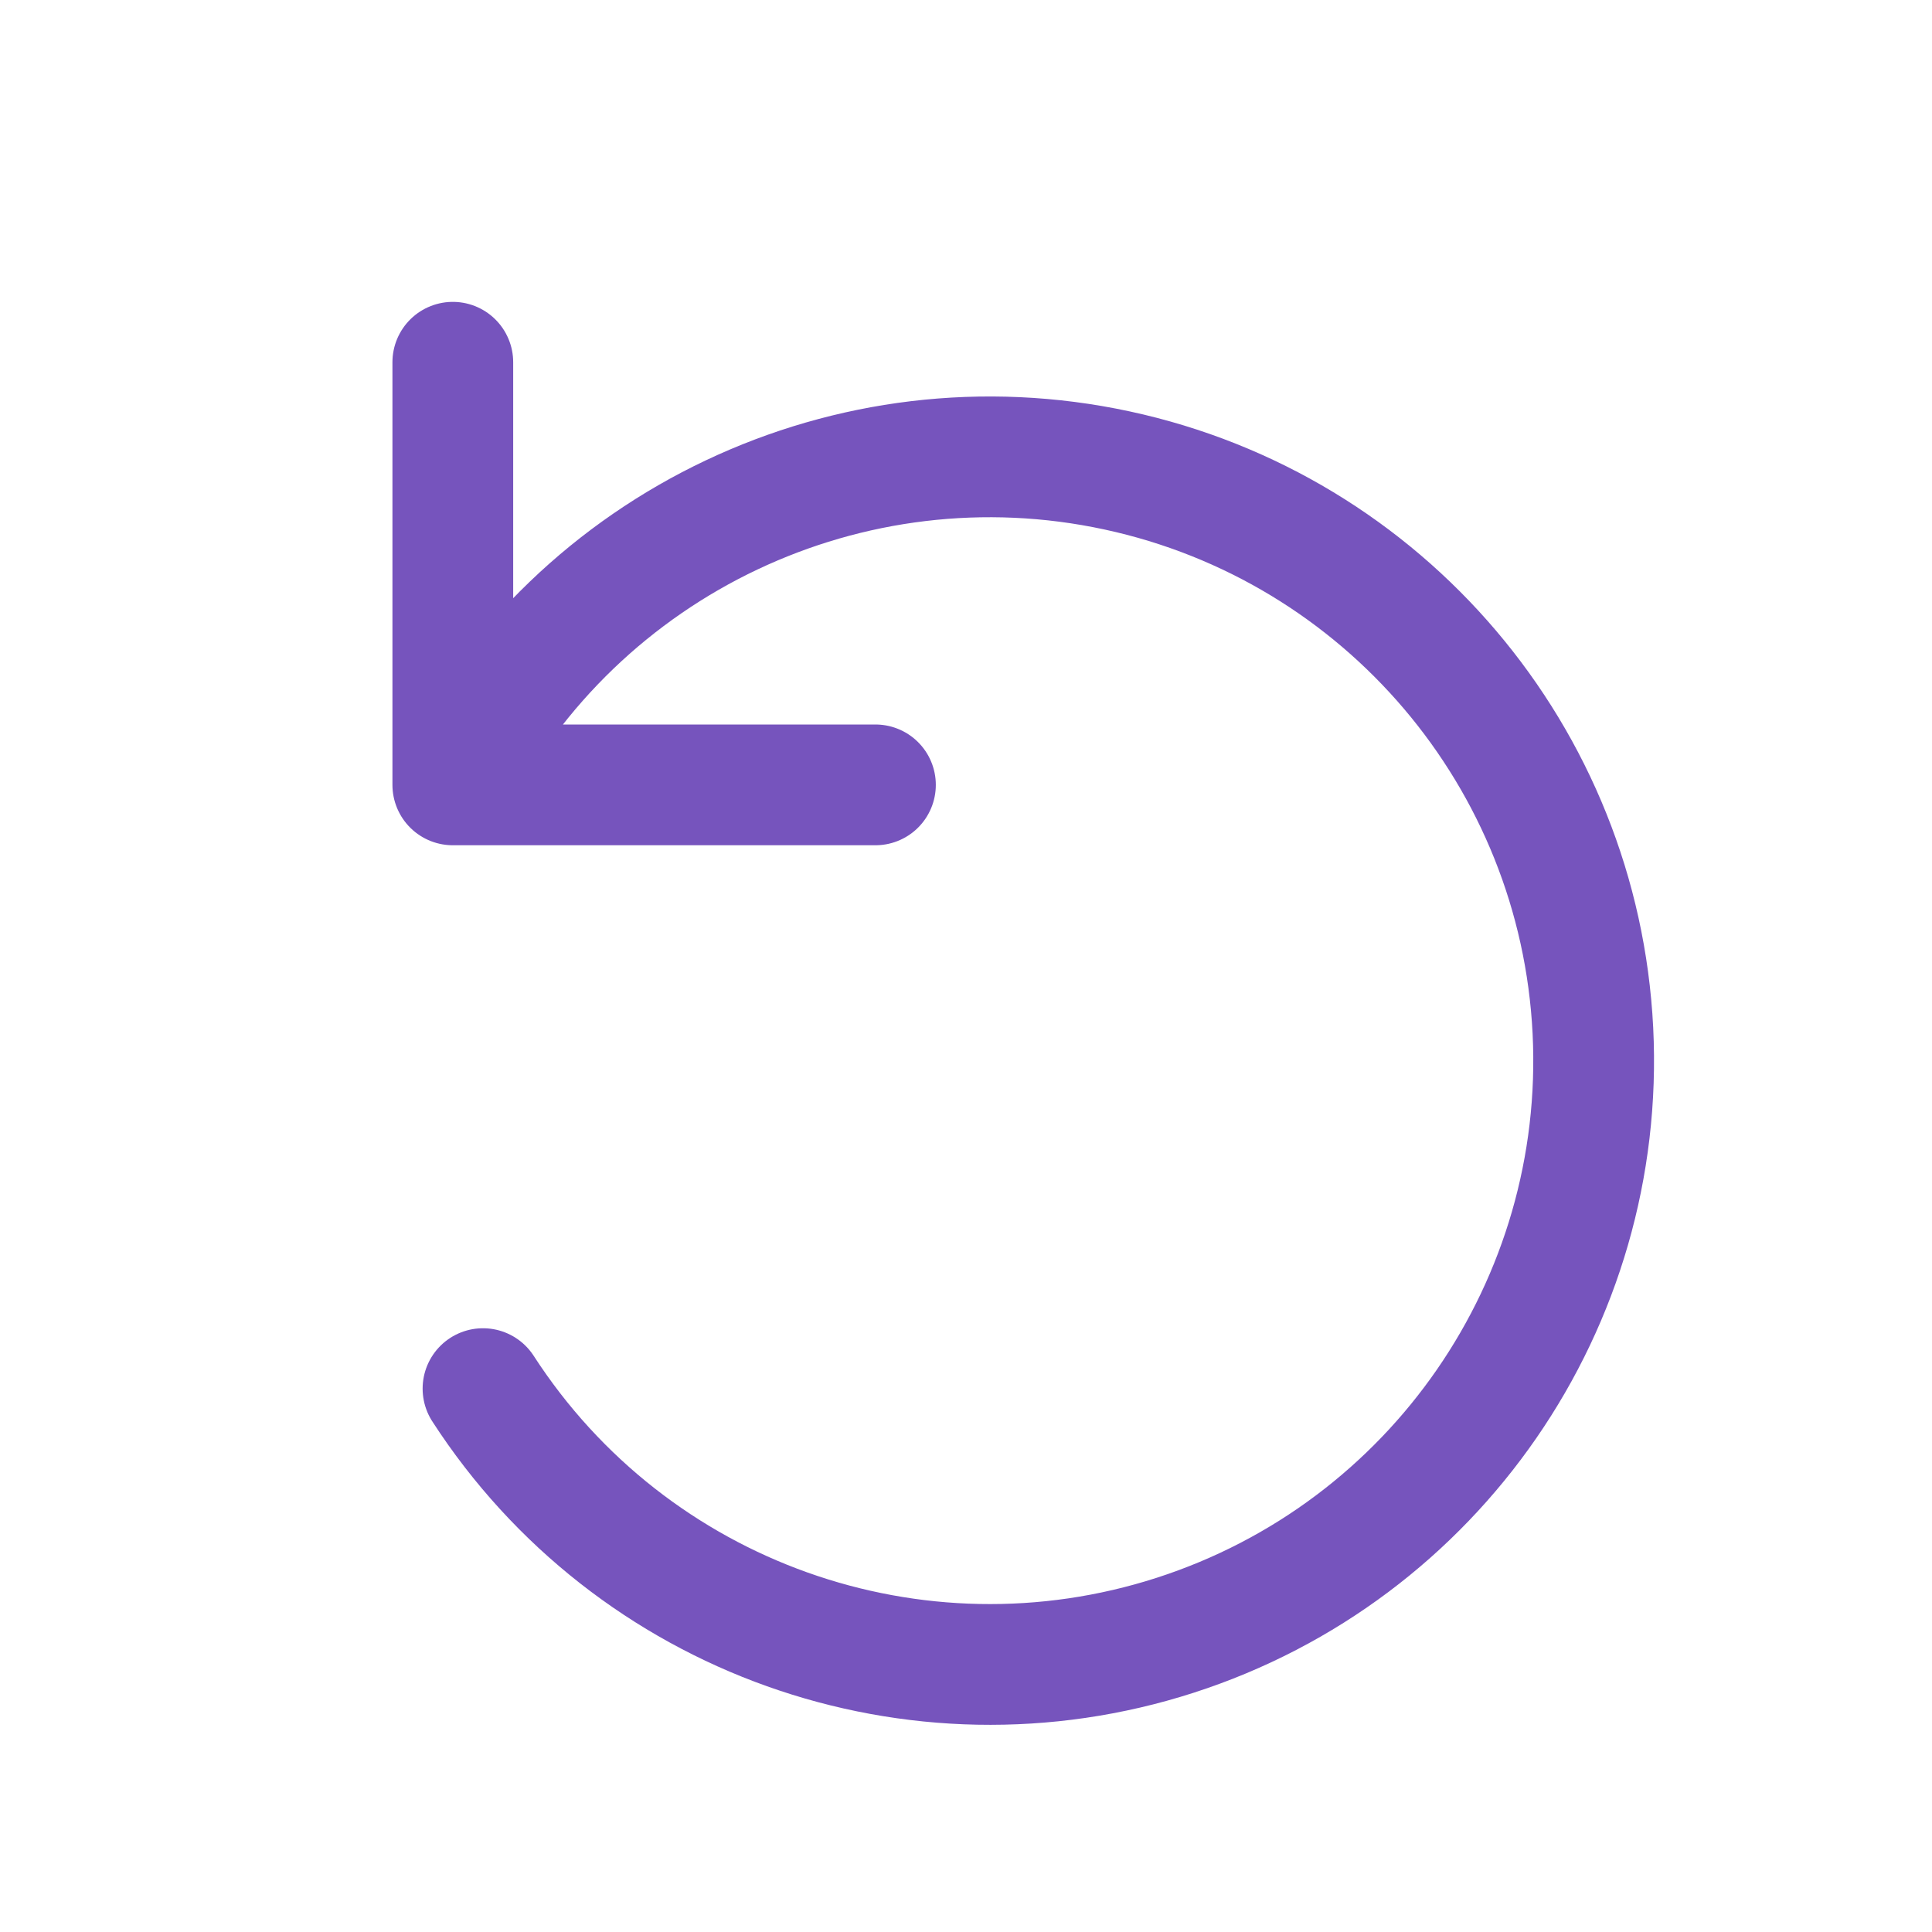
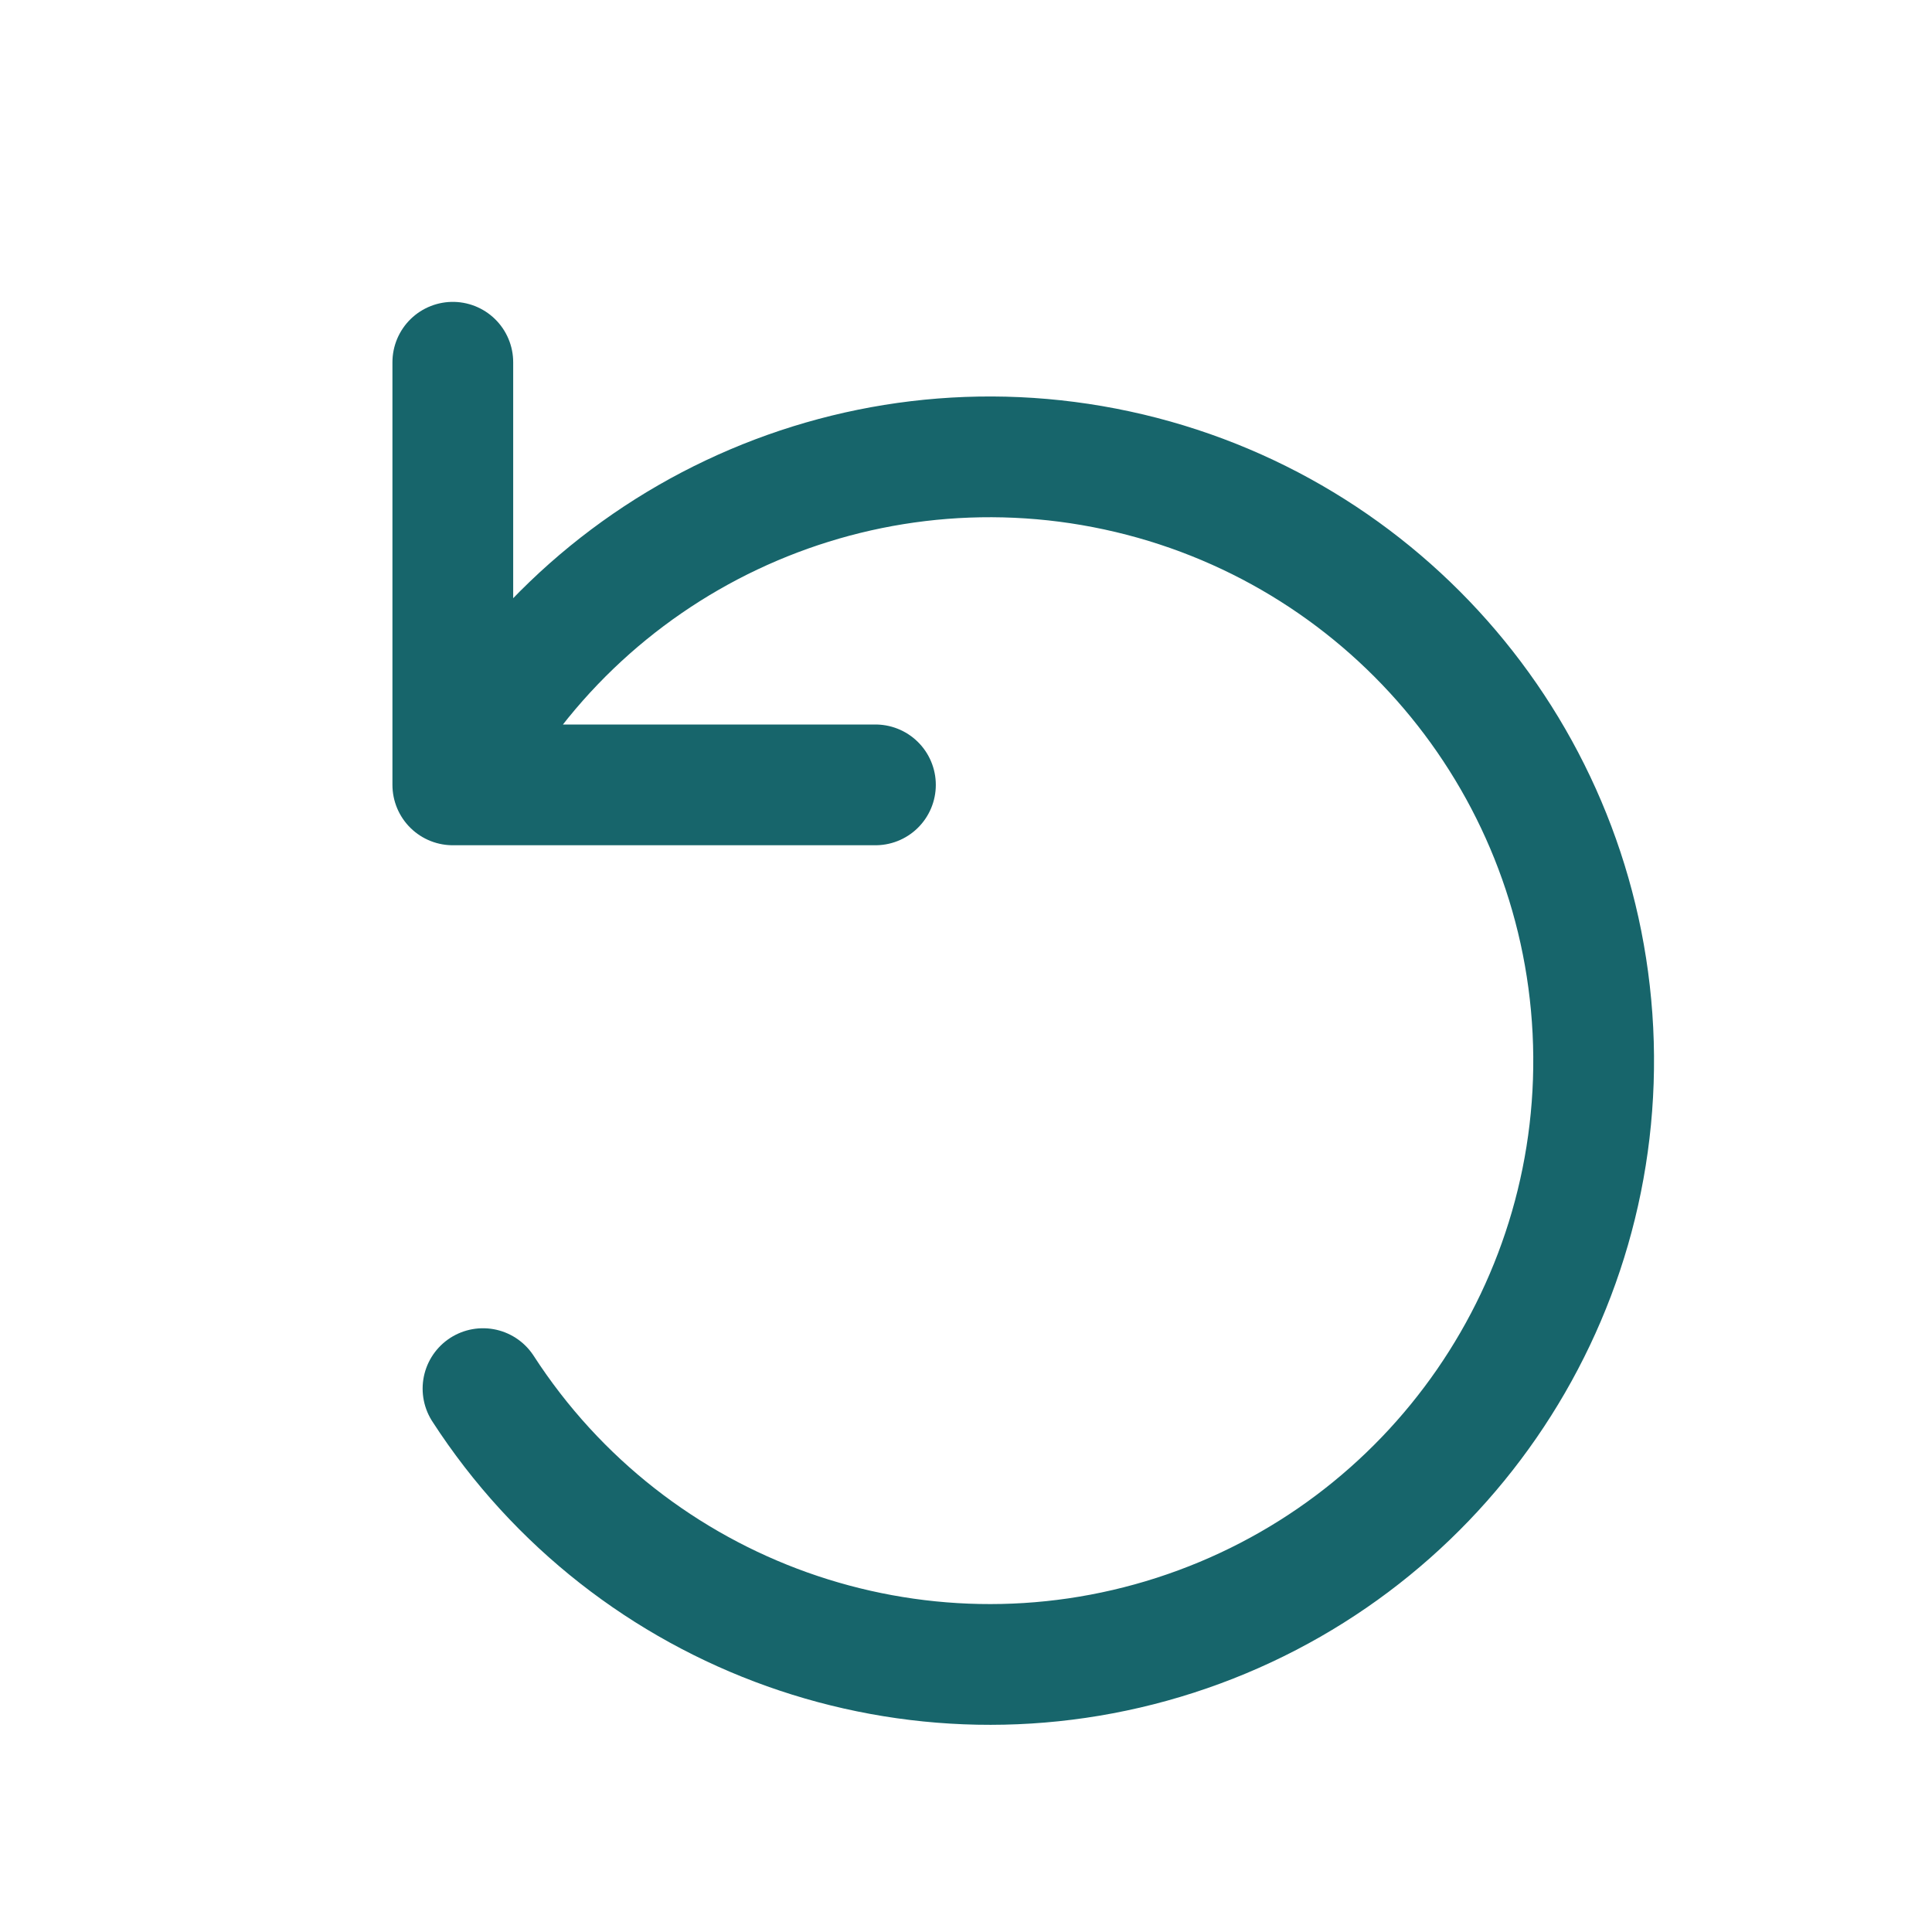
<svg xmlns="http://www.w3.org/2000/svg" width="64" height="64" viewBox="0 0 64 64" fill="none">
  <g stroke-linecap="round" stroke-linejoin="round">
-     <path d="M15 26a20 20 0 1 1 1 20M15 26V12M15 26H29" stroke="#7654BD" stroke-width="4" />
+     <path d="M15 26a20 20 0 1 1 1 20M15 26V12M15 26H29" stroke="#17656B" stroke-width="4" />
  </g>
</svg>
